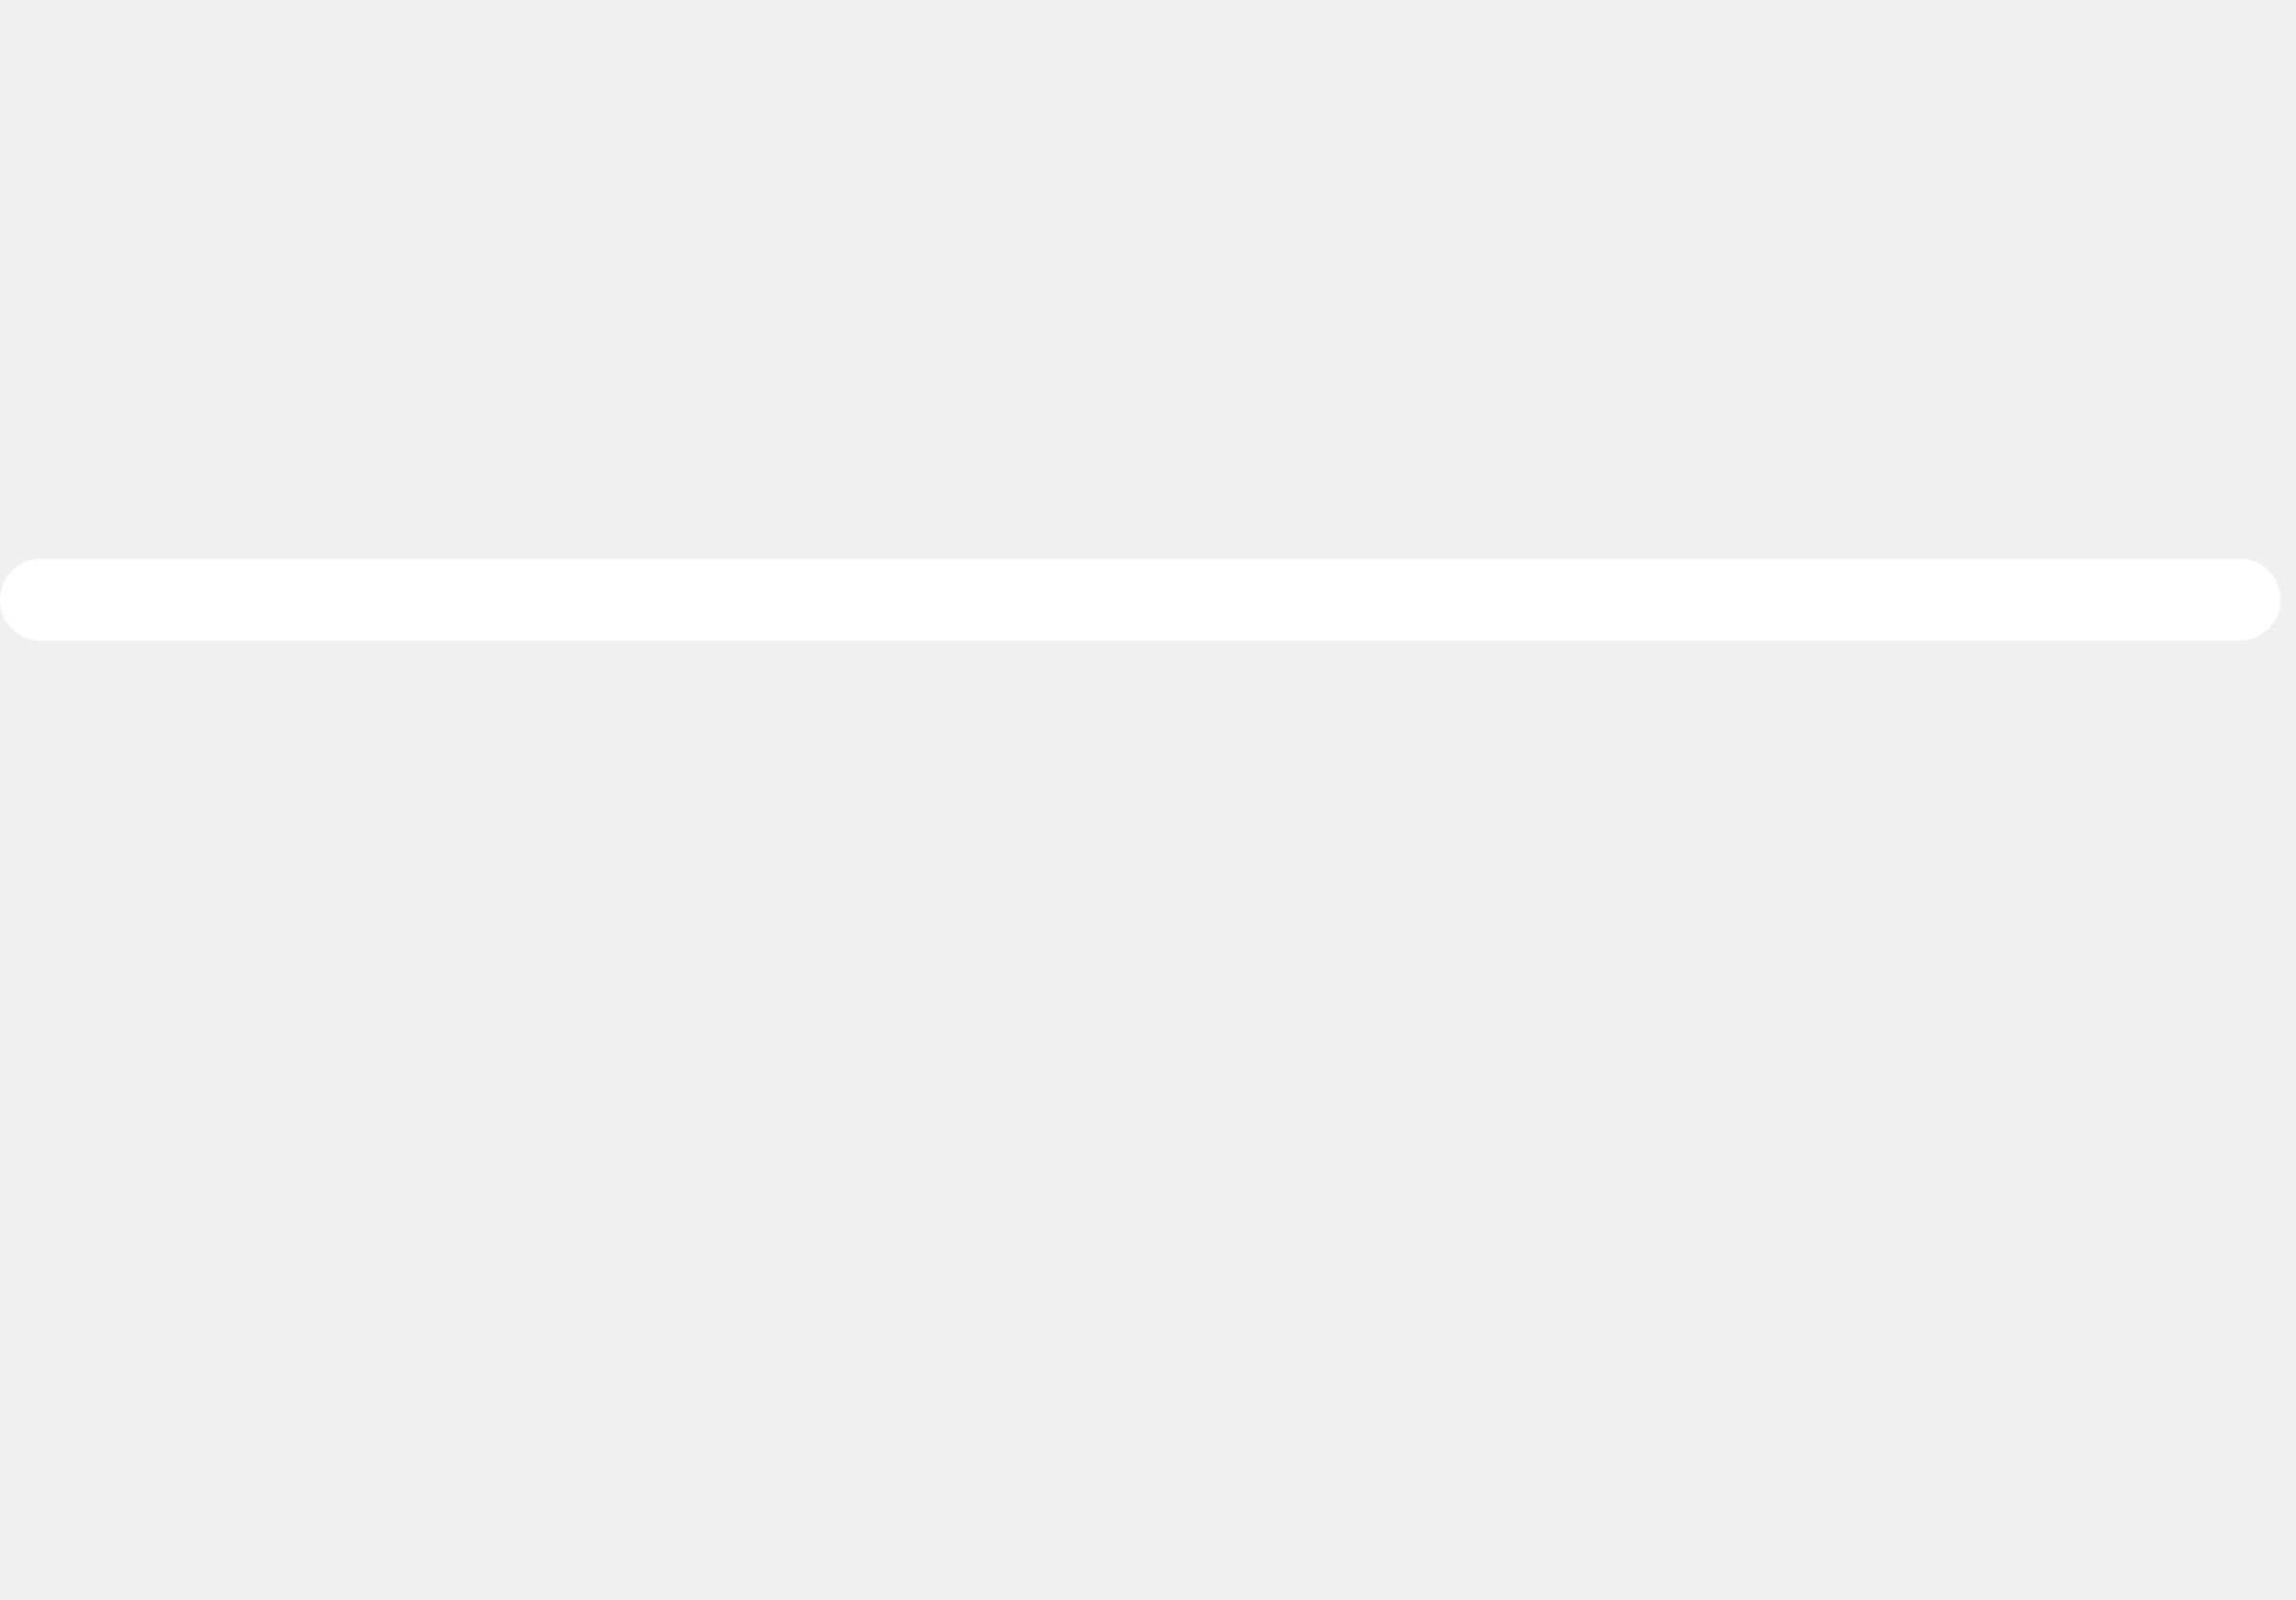
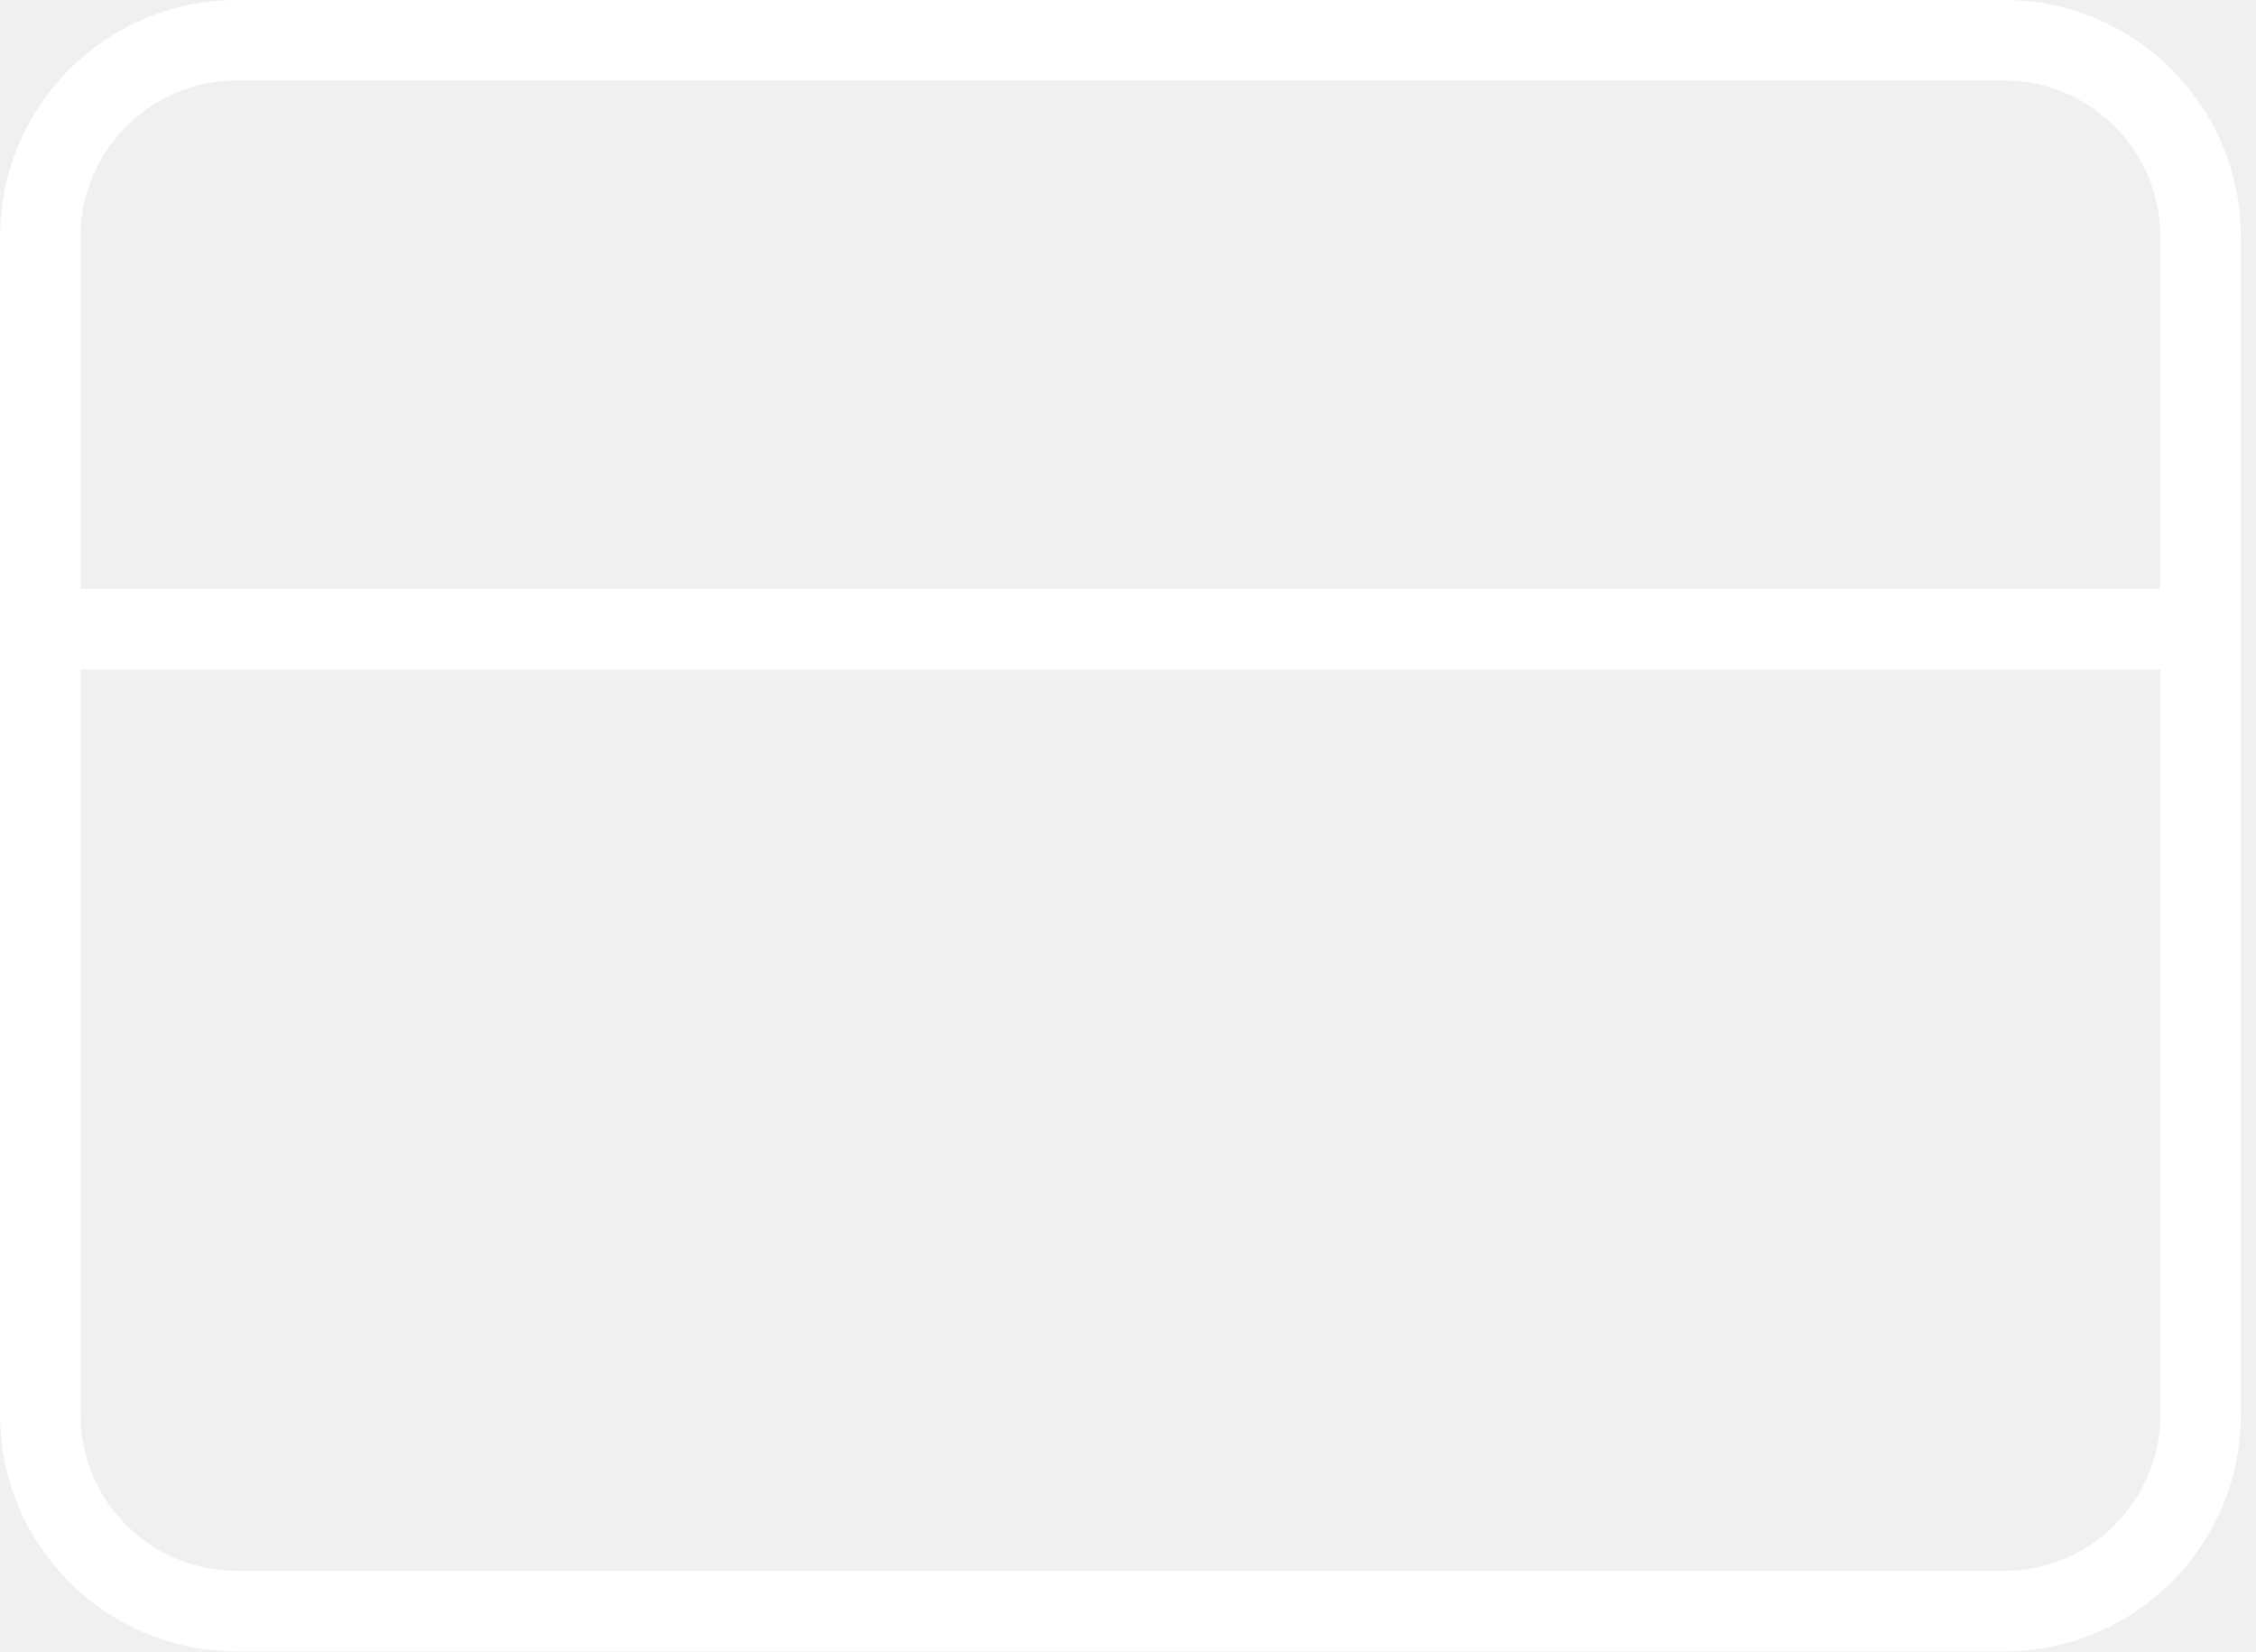
- <svg xmlns="http://www.w3.org/2000/svg" width="56" height="39" viewBox="0 0 56 39" fill="none">
-   <path d="M1 14.625H54.625" stroke="white" stroke-width="2" stroke-linecap="round" stroke-linejoin="round" />
+ <svg xmlns="http://www.w3.org/2000/svg" width="56" height="41" viewBox="0 0 56 41" fill="none">
+   <path d="M1 15.625H54.625M5.875 1H49.75C52.442 1 54.625 3.183 54.625 5.875V35.125C54.625 37.817 52.442 40 49.75 40H5.875C3.183 40 1 37.817 1 35.125V5.875C1 3.183 3.183 1 5.875 1Z" stroke="white" stroke-width="2" stroke-linecap="round" stroke-linejoin="round" />
</svg>
